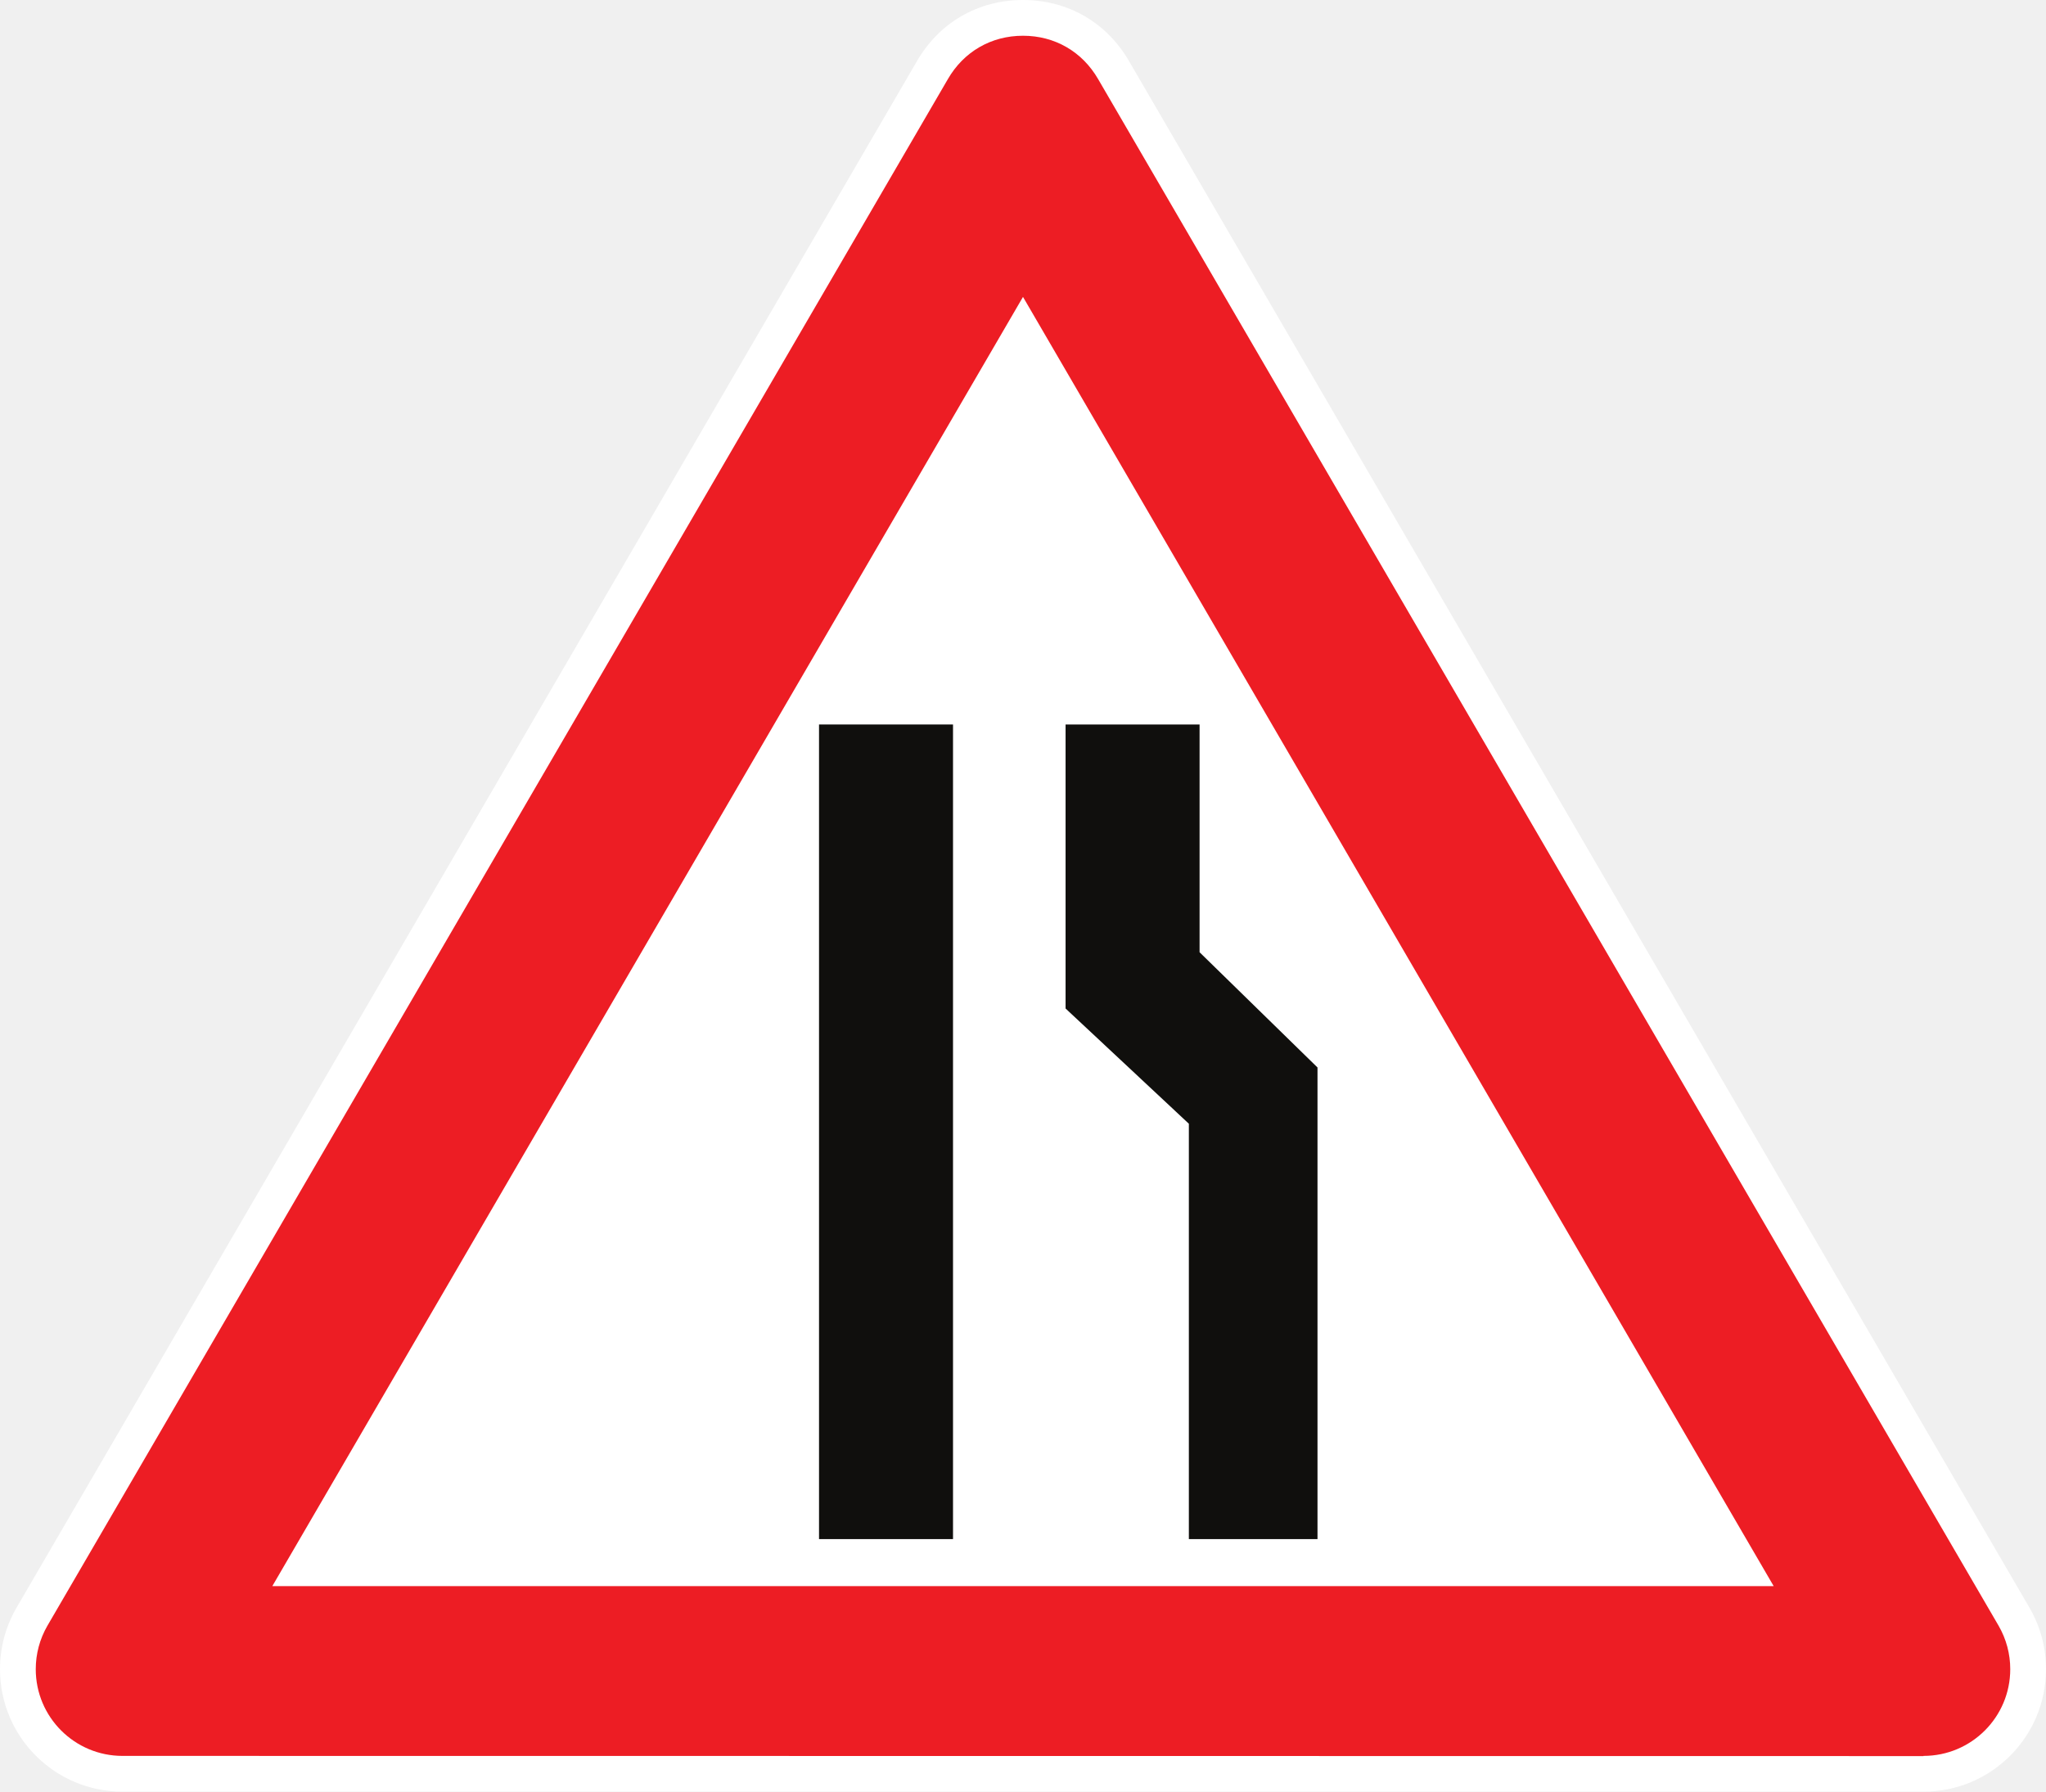
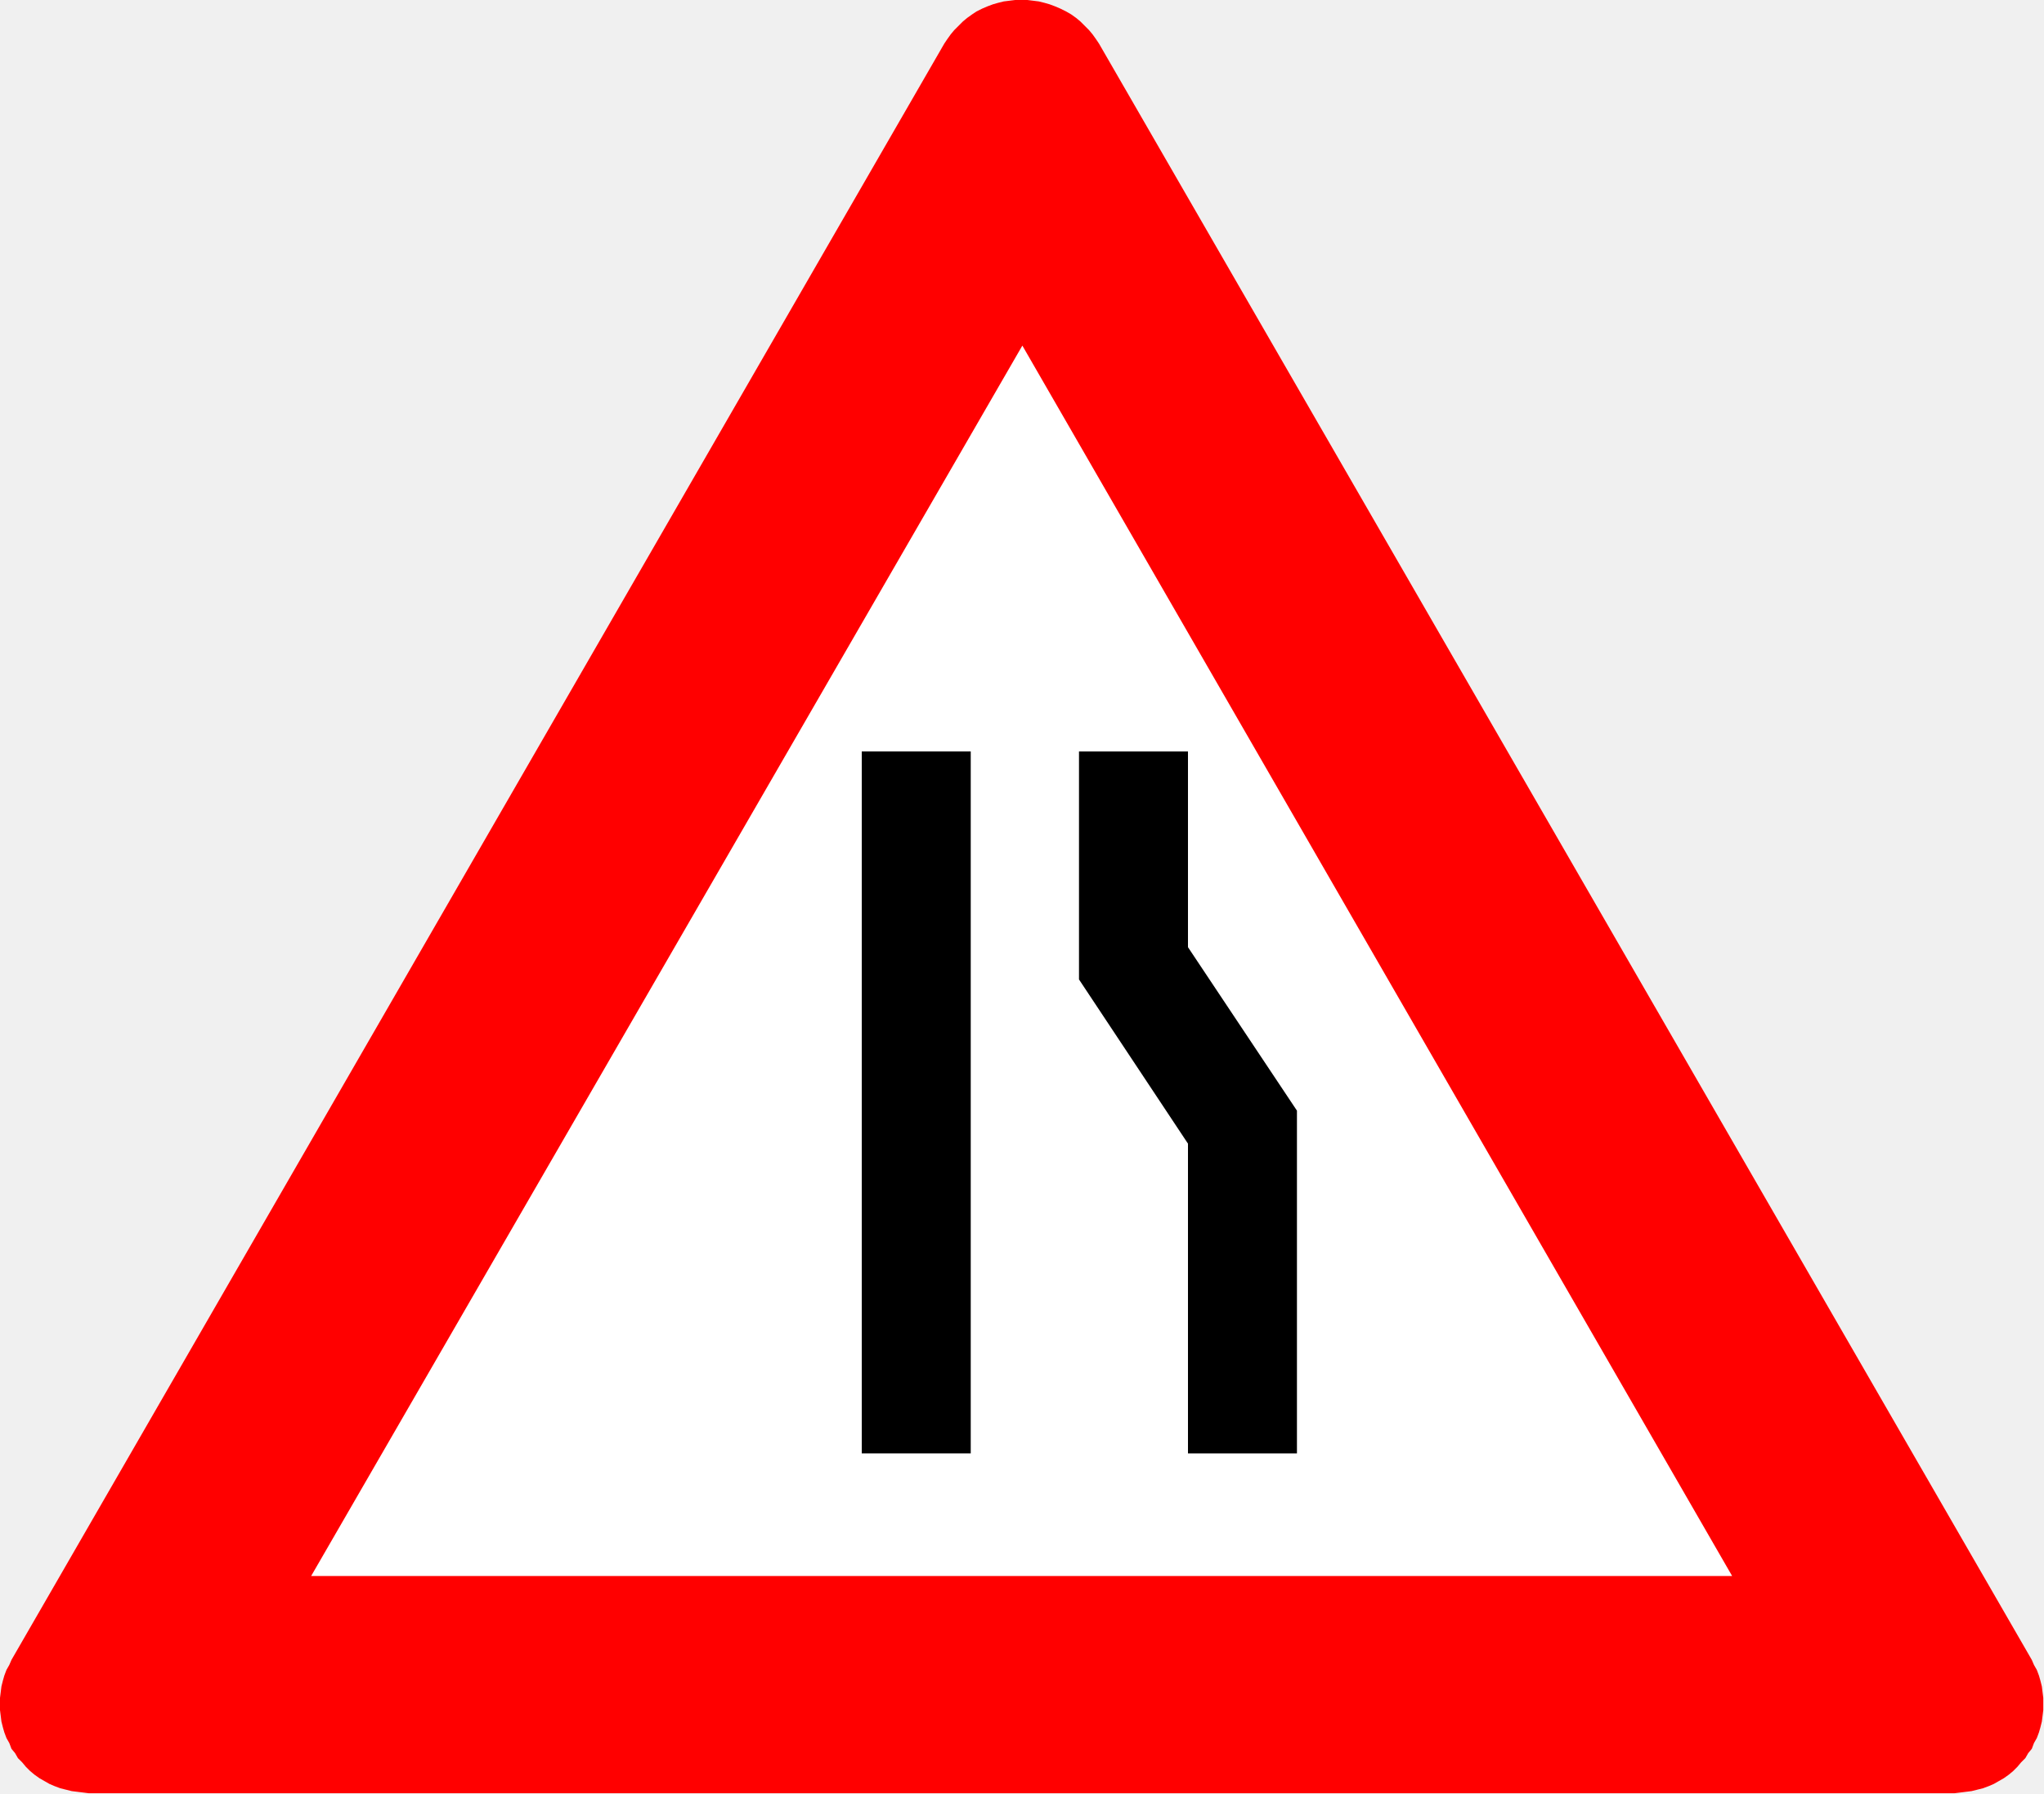
- <svg xmlns="http://www.w3.org/2000/svg" version="1.1" id="svg1" width="400" height="350.33" viewBox="0 0 400 350.33">
-   <defs id="defs1" />
-   <g id="g1" transform="translate(0,-24.83468)">
-     <path id="path1" d="M 2820.39,186.262 H 179.637 C 80.375,186.262 0,266.629 0,365.891 c 0,31.597 8.262,62.441 24.066,89.82 L 1344.43,2723.93 c 32.89,56.95 89.81,89.81 155.58,89.81 65.75,0 122.69,-32.86 155.56,-89.81 L 2975.95,455.711 c 15.8,-27.379 24.05,-58.223 24.05,-89.82 0,-99.25 -80.37,-179.629 -179.61,-179.629 v 0" style="fill:#ffffff;fill-opacity:1;fill-rule:nonzero;stroke:none" transform="matrix(0.1333333,0,0,-0.1333333,0,400)" />
-     <path id="path2" d="m 2820.37,238.68 v -0.27 l -2640.733,0.27 c -70.289,0 -127.211,56.922 -127.211,127.211 0,22.379 5.851,44.218 17.043,63.597 L 1389.84,2697.71 c 23.28,40.33 63.6,63.61 110.17,63.61 46.56,0 86.87,-23.28 110.16,-63.61 L 2930.55,429.488 c 11.18,-19.379 17.03,-41.218 17.03,-63.597 0,-70.289 -56.92,-127.211 -127.21,-127.211 v 0" style="fill:#ed1d24;fill-opacity:1;fill-rule:nonzero;stroke:none" transform="matrix(0.1333333,0,0,-0.1333333,0,400)" />
-     <path id="path3" d="M 399.285,487.648 H 2600.71 L 1499.99,2378.33 Z" style="fill:#ffffff;fill-opacity:1;fill-rule:nonzero;stroke:none" transform="matrix(0.1333333,0,0,-0.1333333,0,400)" />
-     <path id="path4" d="M 1397.38,1751.28 V 556.629 H 1200.92 V 1751.28 h 196.46" style="fill:#100f0d;fill-opacity:1;fill-rule:nonzero;stroke:none" transform="matrix(0.1333333,0,0,-0.1333333,0,400)" />
-     <path id="path5" d="m 1758.91,1751.28 v -334.02 l 172.91,-168.99 V 556.629 H 1743.2 v 609.131 l -180.77,169 v 416.52 h 188.62 7.86" style="fill:#100f0d;fill-opacity:1;fill-rule:nonzero;stroke:none" transform="matrix(0.1333333,0,0,-0.1333333,0,400)" />
+ <svg xmlns="http://www.w3.org/2000/svg" version="1.2" width="28.51mm" height="25.02mm" viewBox="31275 12500 2851 2502" preserveAspectRatio="xMidYMid" fill-rule="evenodd" stroke-width="28.222" stroke-linejoin="round" xml:space="preserve">
+   <defs class="EmbeddedBulletChars">
+     <g id="bullet-char-template-57356" transform="scale(0.0004882812,-0.0004882812)">
+       <path d="M 580,1141 L 1163,571 580,0 -4,571 580,1141 Z" />
+     </g>
+     <g id="bullet-char-template-57354" transform="scale(0.0004882812,-0.0004882812)">
+       <path d="M 8,1128 L 1137,1128 1137,0 8,0 8,1128 Z" />
+     </g>
+     <g id="bullet-char-template-10146" transform="scale(0.0004882812,-0.0004882812)">
+       <path d="M 174,0 L 602,739 174,1481 1456,739 174,0 Z M 1358,739 L 309,1346 659,739 1358,739 Z" />
+     </g>
+     <g id="bullet-char-template-10132" transform="scale(0.0004882812,-0.0004882812)">
+       <path d="M 2015,739 L 1276,0 717,0 1260,543 174,543 174,936 1260,936 717,1481 1274,1481 2015,739 Z" />
+     </g>
+     <g id="bullet-char-template-10007" transform="scale(0.0004882812,-0.0004882812)">
+       <path d="M 0,-2 C -7,14 -16,27 -25,37 L 356,567 C 262,823 215,952 215,954 215,979 228,992 255,992 264,992 276,990 289,987 310,991 331,999 354,1012 L 381,999 492,748 772,1049 836,1024 860,1049 C 881,1039 901,1025 922,1006 886,937 835,863 770,784 769,783 710,716 594,584 L 774,223 C 774,196 753,168 711,139 L 727,119 C 717,90 699,76 672,76 641,76 570,178 457,381 L 164,-76 C 142,-110 111,-127 72,-127 30,-127 9,-110 8,-76 1,-67 -2,-52 -2,-32 -2,-23 -1,-13 0,-2 Z" />
+     </g>
+     <g id="bullet-char-template-10004" transform="scale(0.0004882812,-0.0004882812)">
+       <path d="M 285,-33 C 182,-33 111,30 74,156 52,228 41,333 41,471 41,549 55,616 82,672 116,743 169,778 240,778 293,778 328,747 346,684 L 369,508 C 377,444 397,411 428,410 L 1163,1116 C 1174,1127 1196,1133 1229,1133 1271,1133 1292,1118 1292,1087 L 1292,965 C 1292,929 1282,901 1262,881 L 442,47 C 390,-6 338,-33 285,-33 Z" />
+     </g>
+     <g id="bullet-char-template-9679" transform="scale(0.0004882812,-0.0004882812)">
+       <path d="M 813,0 C 632,0 489,54 383,161 276,268 223,411 223,592 223,773 276,916 383,1023 489,1130 632,1184 813,1184 992,1184 1136,1130 1245,1023 1353,916 1407,772 1407,592 1407,412 1353,268 1245,161 1136,54 992,0 813,0 Z" />
+     </g>
+     <g id="bullet-char-template-8226" transform="scale(0.0004882812,-0.0004882812)">
+       <path d="M 346,457 C 273,457 209,483 155,535 101,586 74,649 74,723 74,796 101,859 155,911 209,963 273,989 346,989 419,989 480,963 531,910 582,859 608,796 608,723 608,648 583,586 532,535 482,483 420,457 346,457 Z" />
+     </g>
+     <g id="bullet-char-template-8211" transform="scale(0.0004882812,-0.0004882812)">
+       <path d="M -4,459 L 1135,459 1135,606 -4,606 -4,459 Z" />
+     </g>
+     <g id="bullet-char-template-61548" transform="scale(0.0004882812,-0.0004882812)">
+       <path d="M 173,740 C 173,903 231,1043 346,1159 462,1274 601,1332 765,1332 928,1332 1067,1274 1183,1159 1299,1043 1357,903 1357,740 1357,577 1299,437 1183,322 1067,206 928,148 765,148 601,148 462,206 346,322 231,437 173,577 173,740 Z" />
+     </g>
+   </defs>
+   <g class="Page">
+     <g class="com.sun.star.drawing.PolyPolygonShape">
+       <g id="id3">
+         <rect class="BoundingBox" stroke="none" fill="none" x="31275" y="12500" width="2851" height="2502" />
+         <path fill="rgb(255,0,0)" stroke="none" d="M 32592,12561 L 31291,14815 31288,14822 31284,14829 31281,14837 31279,14844 31277,14852 31276,14860 31275,14868 31275,14876 31275,14885 31276,14893 31277,14901 31279,14909 31281,14916 31284,14924 31288,14931 31291,14939 31296,14945 31300,14952 31306,14958 31311,14964 31317,14970 31323,14975 31330,14980 31337,14984 31344,14988 31351,14991 31359,14994 31367,14996 31375,14998 31383,14999 31391,15000 31399,15001 34001,15001 34009,15000 34017,14999 34025,14998 34033,14996 34041,14994 34049,14991 34056,14988 34063,14984 34070,14980 34077,14975 34083,14970 34089,14964 34094,14958 34100,14952 34104,14945 34109,14939 34112,14931 34116,14924 34119,14916 34121,14909 34123,14901 34124,14893 34125,14885 34125,14876 34125,14868 34124,14860 34123,14852 34121,14844 34119,14837 34116,14829 34112,14822 34109,14815 32808,12561 32804,12555 32799,12548 32794,12542 32788,12536 32782,12530 32776,12525 32769,12520 32762,12516 32754,12512 32747,12509 32739,12506 32732,12504 32724,12502 32716,12501 32708,12500 32699,12500 32691,12500 32683,12501 32675,12502 32667,12504 32660,12506 32652,12509 32645,12512 32637,12516 32631,12520 32624,12525 32618,12530 32612,12536 32606,12542 32601,12548 32596,12555 32592,12561 Z" />
+       </g>
+     </g>
+     <g class="com.sun.star.drawing.PolyPolygonShape">
+       <g id="id4">
+         <rect class="BoundingBox" stroke="none" fill="none" x="31709" y="12982" width="1983" height="1717" />
+         <path fill="rgb(255,255,255)" stroke="none" d="M 33691,14698 L 32701,12982 31709,14698 33691,14698 Z" />
+       </g>
+     </g>
+     <g class="com.sun.star.drawing.PolyPolygonShape">
+       <g id="id5">
+         <rect class="BoundingBox" stroke="none" fill="none" x="32477" y="13548" width="153" height="981" />
+         <path fill="rgb(0,0,0)" stroke="none" d="M 32477,13548 L 32629,13548 32629,14527 32477,14527 32477,13548 Z" />
+       </g>
+     </g>
+     <g class="com.sun.star.drawing.PolyPolygonShape">
+       <g id="id6">
+         <rect class="BoundingBox" stroke="none" fill="none" x="32779" y="13548" width="306" height="981" />
+         <path fill="rgb(0,0,0)" stroke="none" d="M 32932,14095 L 32780,13866 32780,13548 32932,13548 32932,13821 33084,14049 33084,14527 32932,14527 32932,14095 Z" />
+       </g>
+     </g>
  </g>
</svg>
